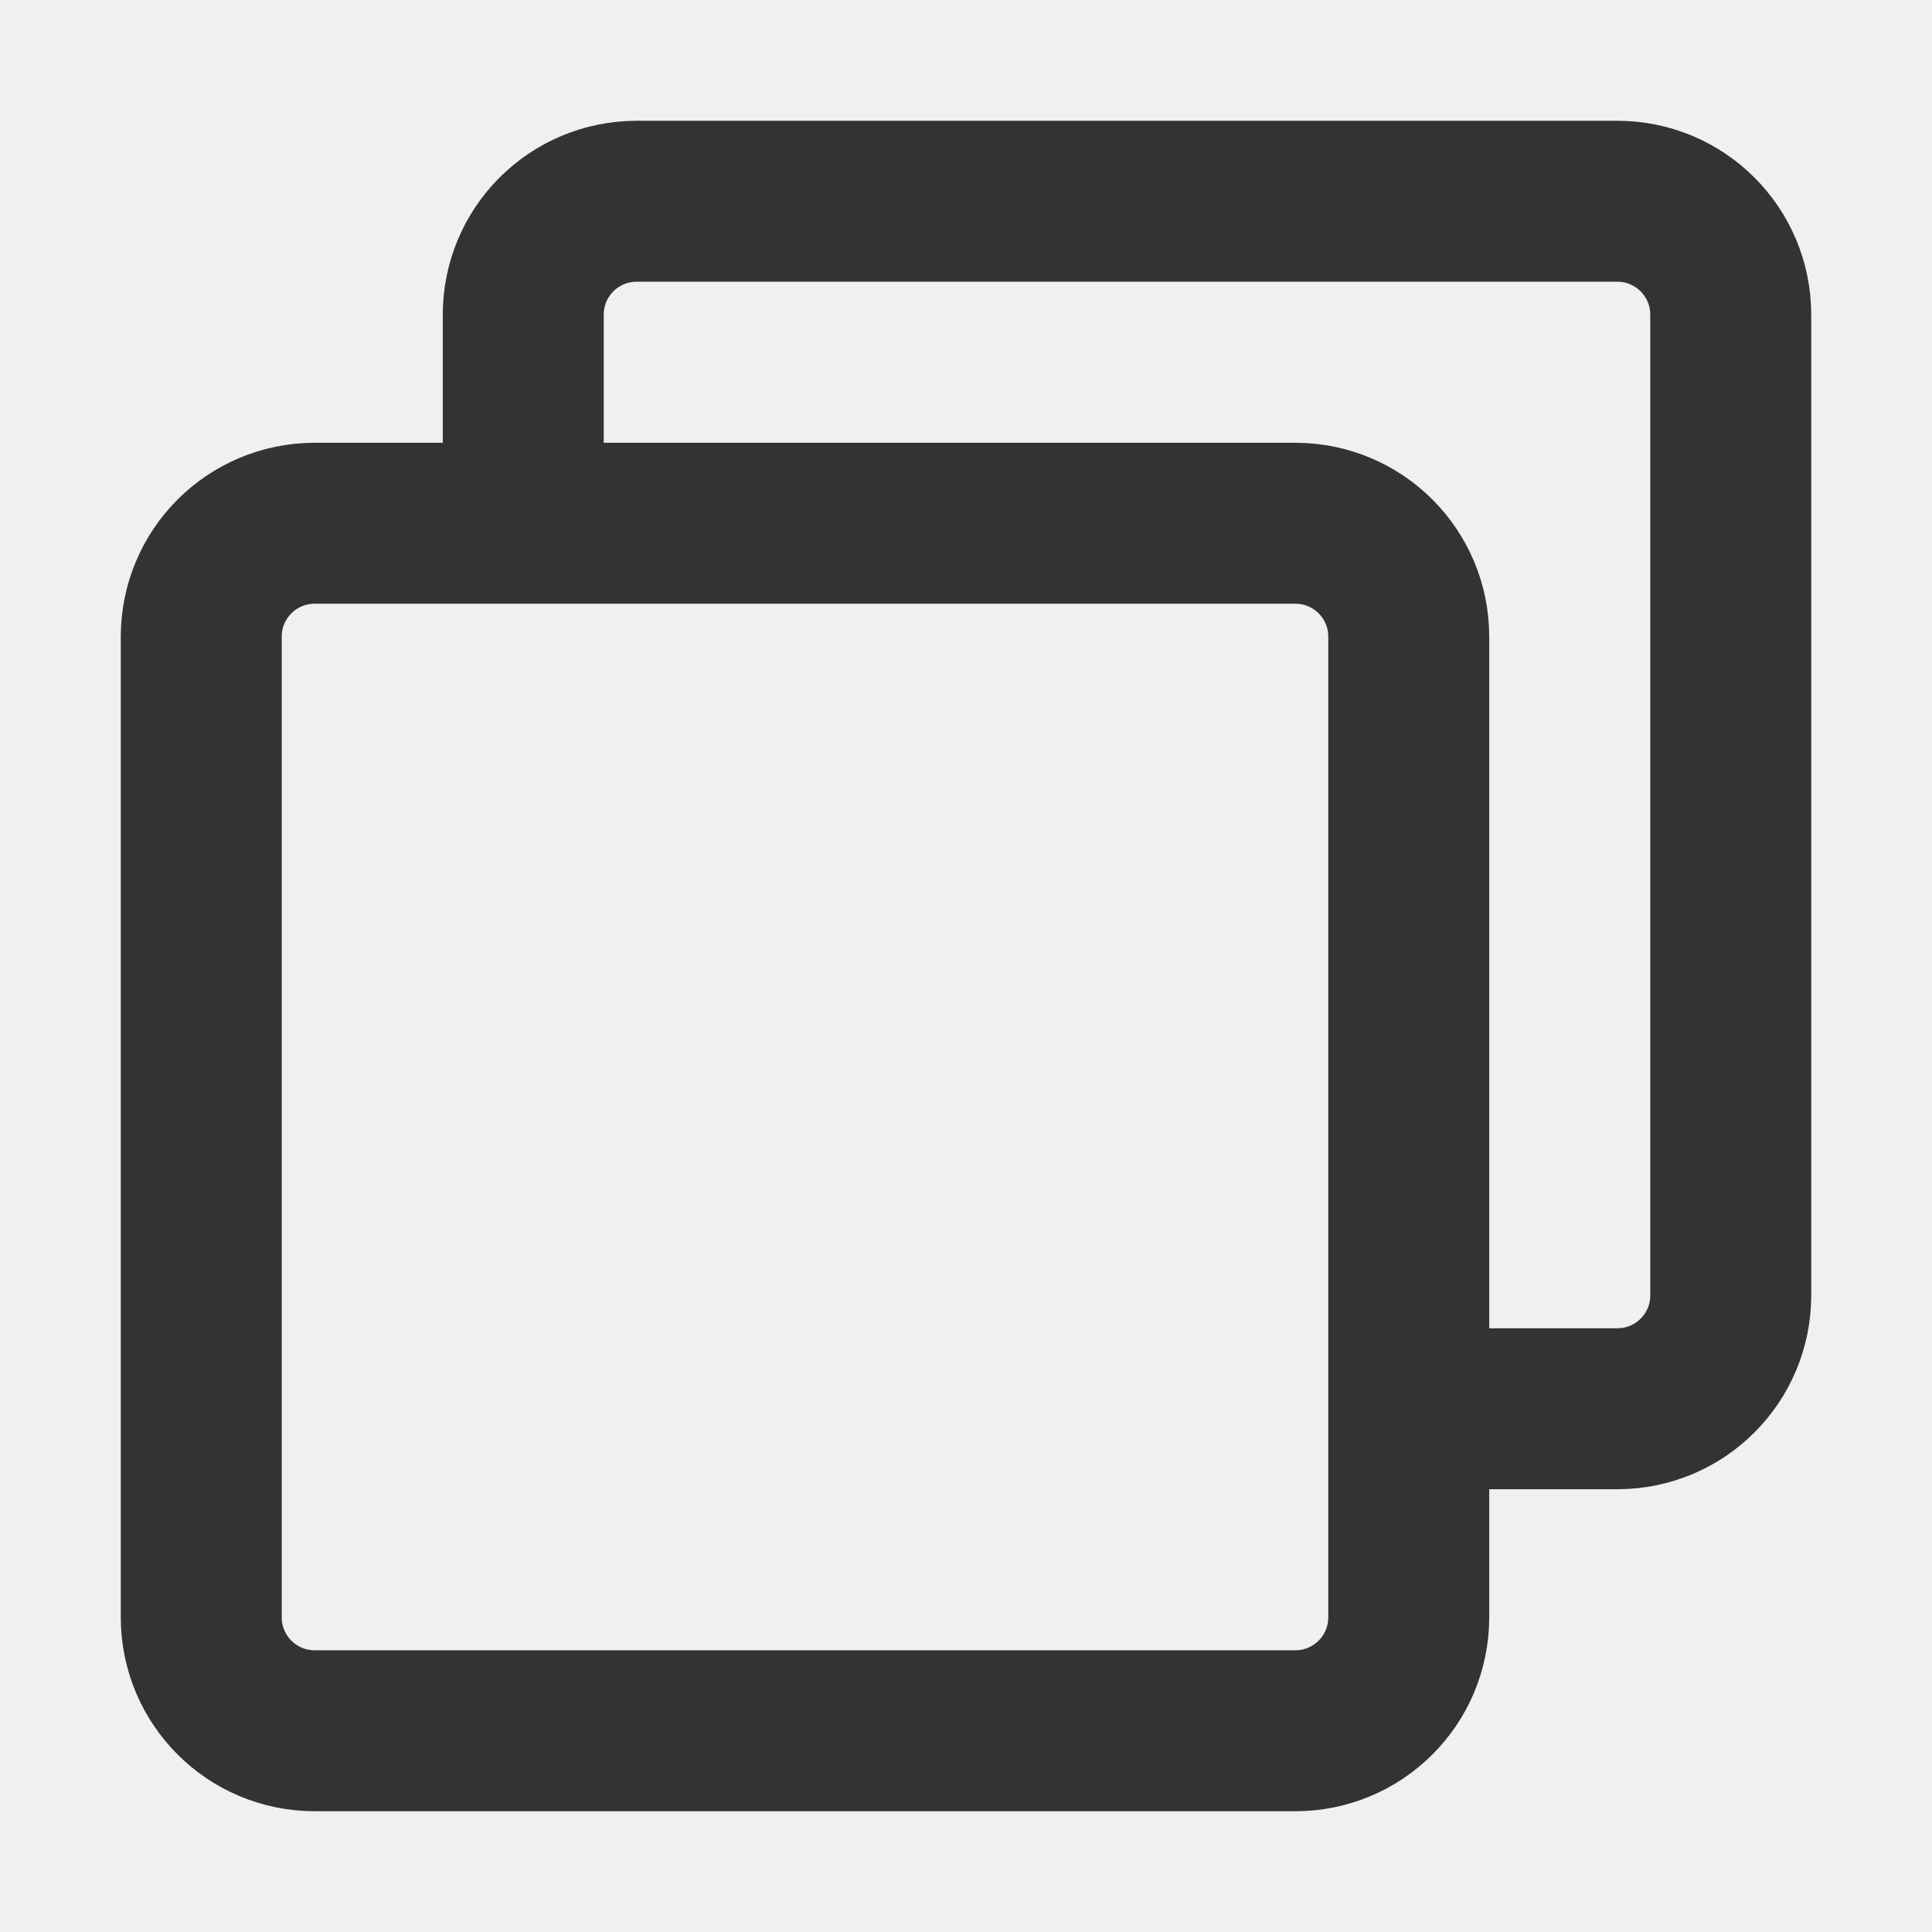
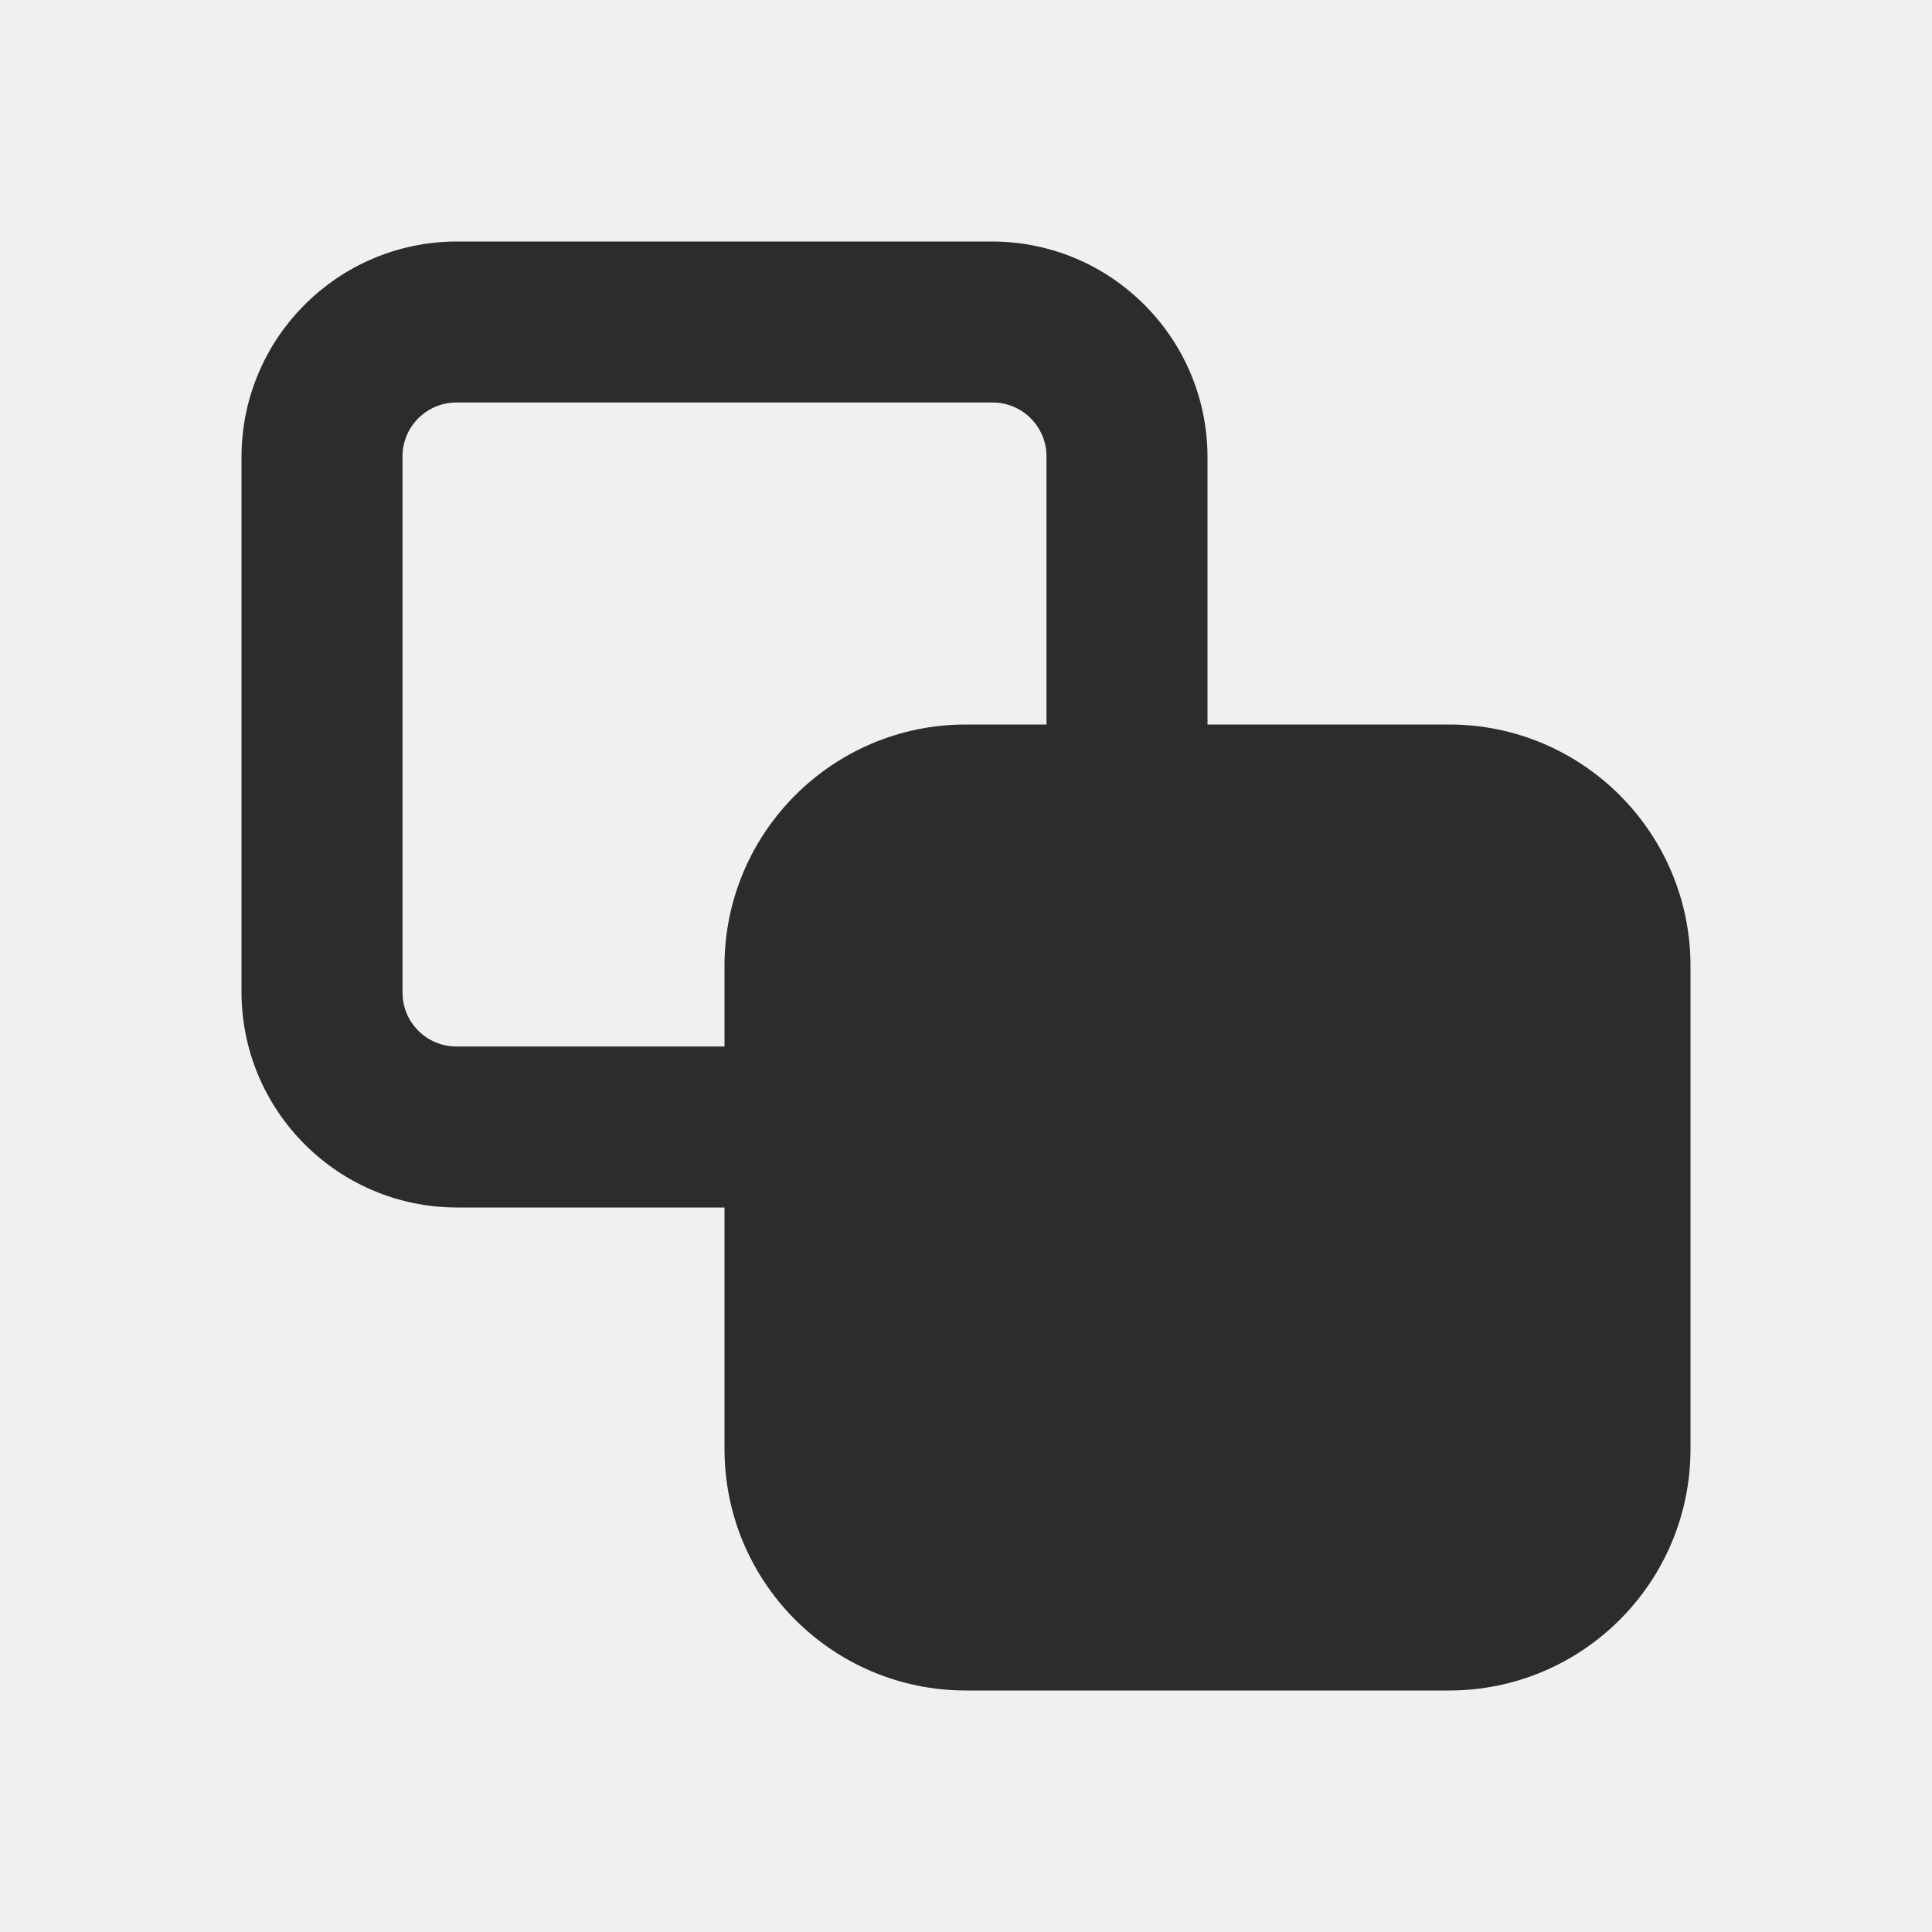
- <svg xmlns="http://www.w3.org/2000/svg" xmlns:xlink="http://www.w3.org/1999/xlink" width="16" height="16" fill="none" viewBox="0 0 16 16">
-   <defs>
-     <rect id="path_0" width="16" height="16" x="0" y="0" />
-   </defs>
-   <g opacity="1" transform="translate(0 0) rotate(0 8 8)">
-     <mask id="bg-mask-0" fill="#fff">
-       <use xlink:href="#path_0" />
-     </mask>
-     <g mask="url(#bg-mask-0)">
-       <path id="路径 1" style="stroke:#333;stroke-width:1.333;stroke-opacity:1;stroke-dasharray:0 0" d="M0,2.48L0,0.94C0,0.42 0.42,0 0.94,0L9.06,0C9.58,0 10,0.42 10,0.94L10,9.06C10,9.58 9.58,10 9.06,10L7.51,10" transform="translate(4.333333 1.666667) rotate(0 5 5)" />
-       <path id="路径 2" style="stroke:#333;stroke-width:1.333;stroke-opacity:1;stroke-dasharray:0 0" d="M0.94,0C0.42,0 0,0.42 0,0.94L0,9.06C0,9.58 0.42,10 0.94,10L9.06,10C9.58,10 10,9.58 10,9.06L10,0.94C10,0.42 9.58,0 9.06,0L0.94,0Z" transform="translate(1.666667 4.333333) rotate(0 5 5)" />
-     </g>
-   </g>
+ <svg xmlns="http://www.w3.org/2000/svg" t="1742467490449" class="icon" viewBox="0 0 1024 1024" version="1.1" p-id="7935" width="200" height="200">
+   <path d="M768 384h-128V241.92A114.347 114.347 0 0 0 526.08 128H241.92A114.347 114.347 0 0 0 128 241.92v284.16A114.347 114.347 0 0 0 241.92 640H384v128a128 128 0 0 0 128 128h256a128 128 0 0 0 128-128v-256a128 128 0 0 0-128-128z m-384 128v42.667H241.92a28.587 28.587 0 0 1-28.587-28.587V241.92A28.587 28.587 0 0 1 241.92 213.333h284.16a28.587 28.587 0 0 1 28.587 28.587V384h-42.667a128 128 0 0 0-128 128z" p-id="7936" fill="#2c2c2c" />
</svg>
